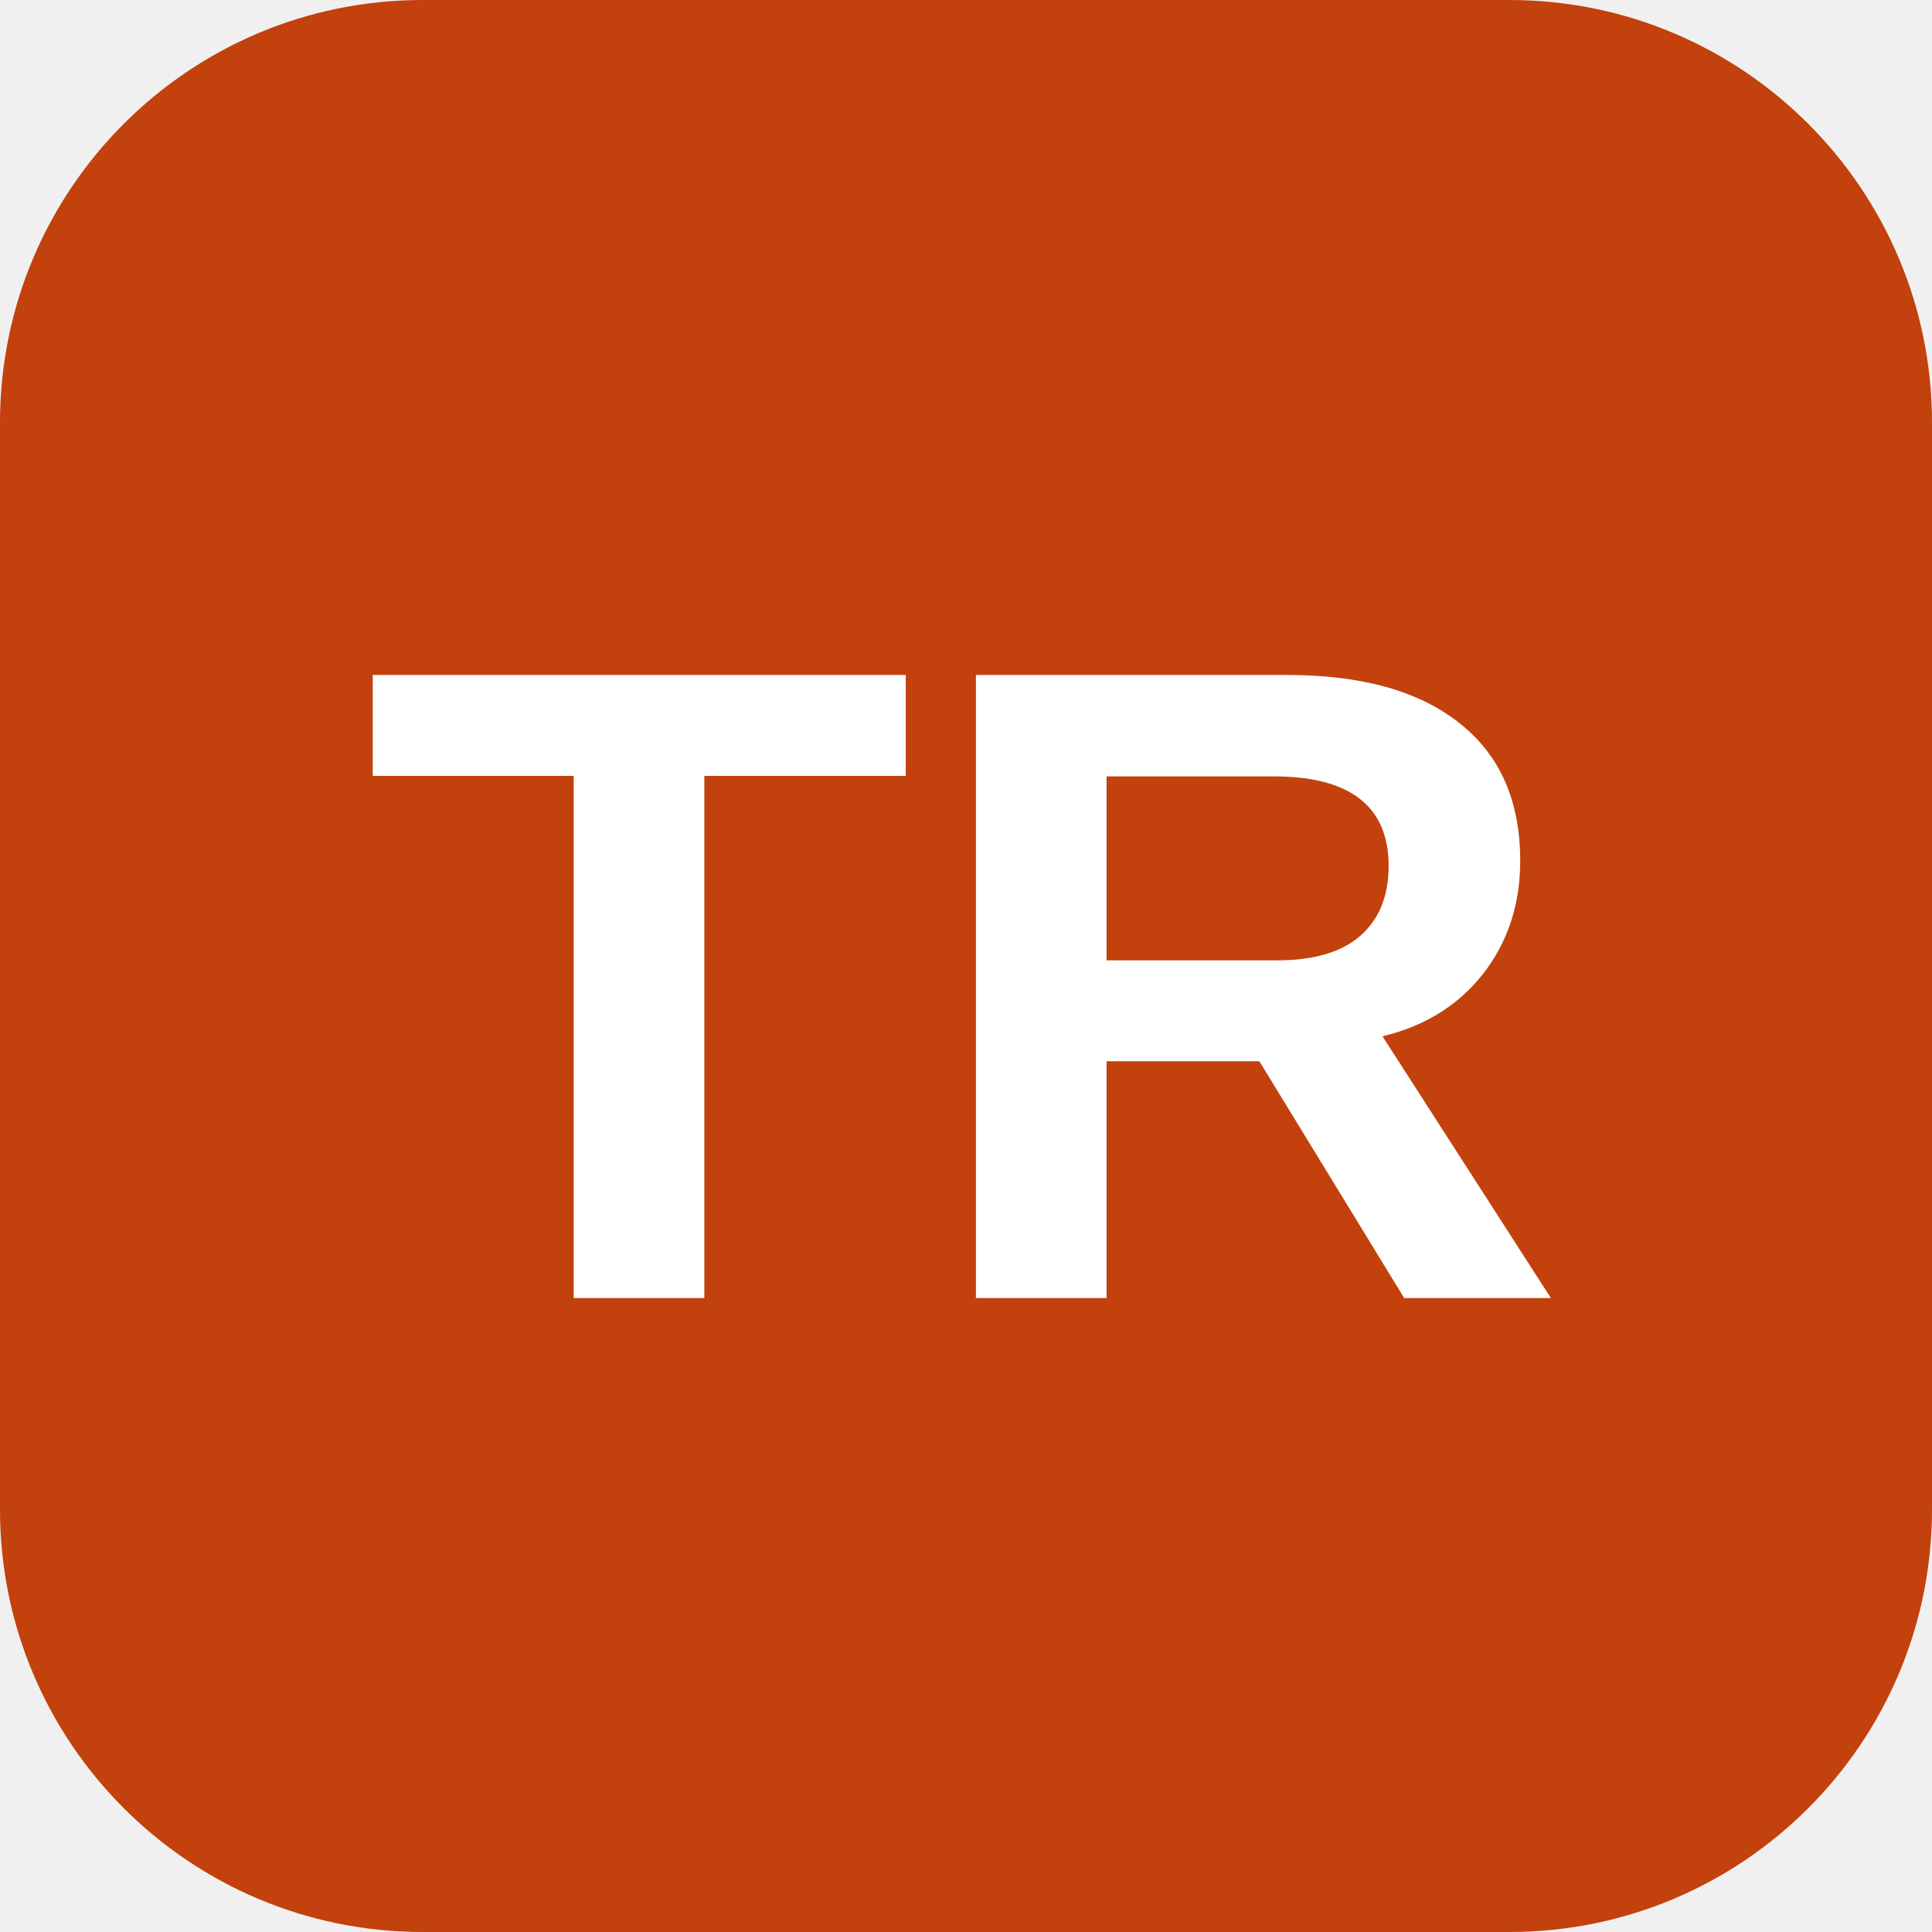
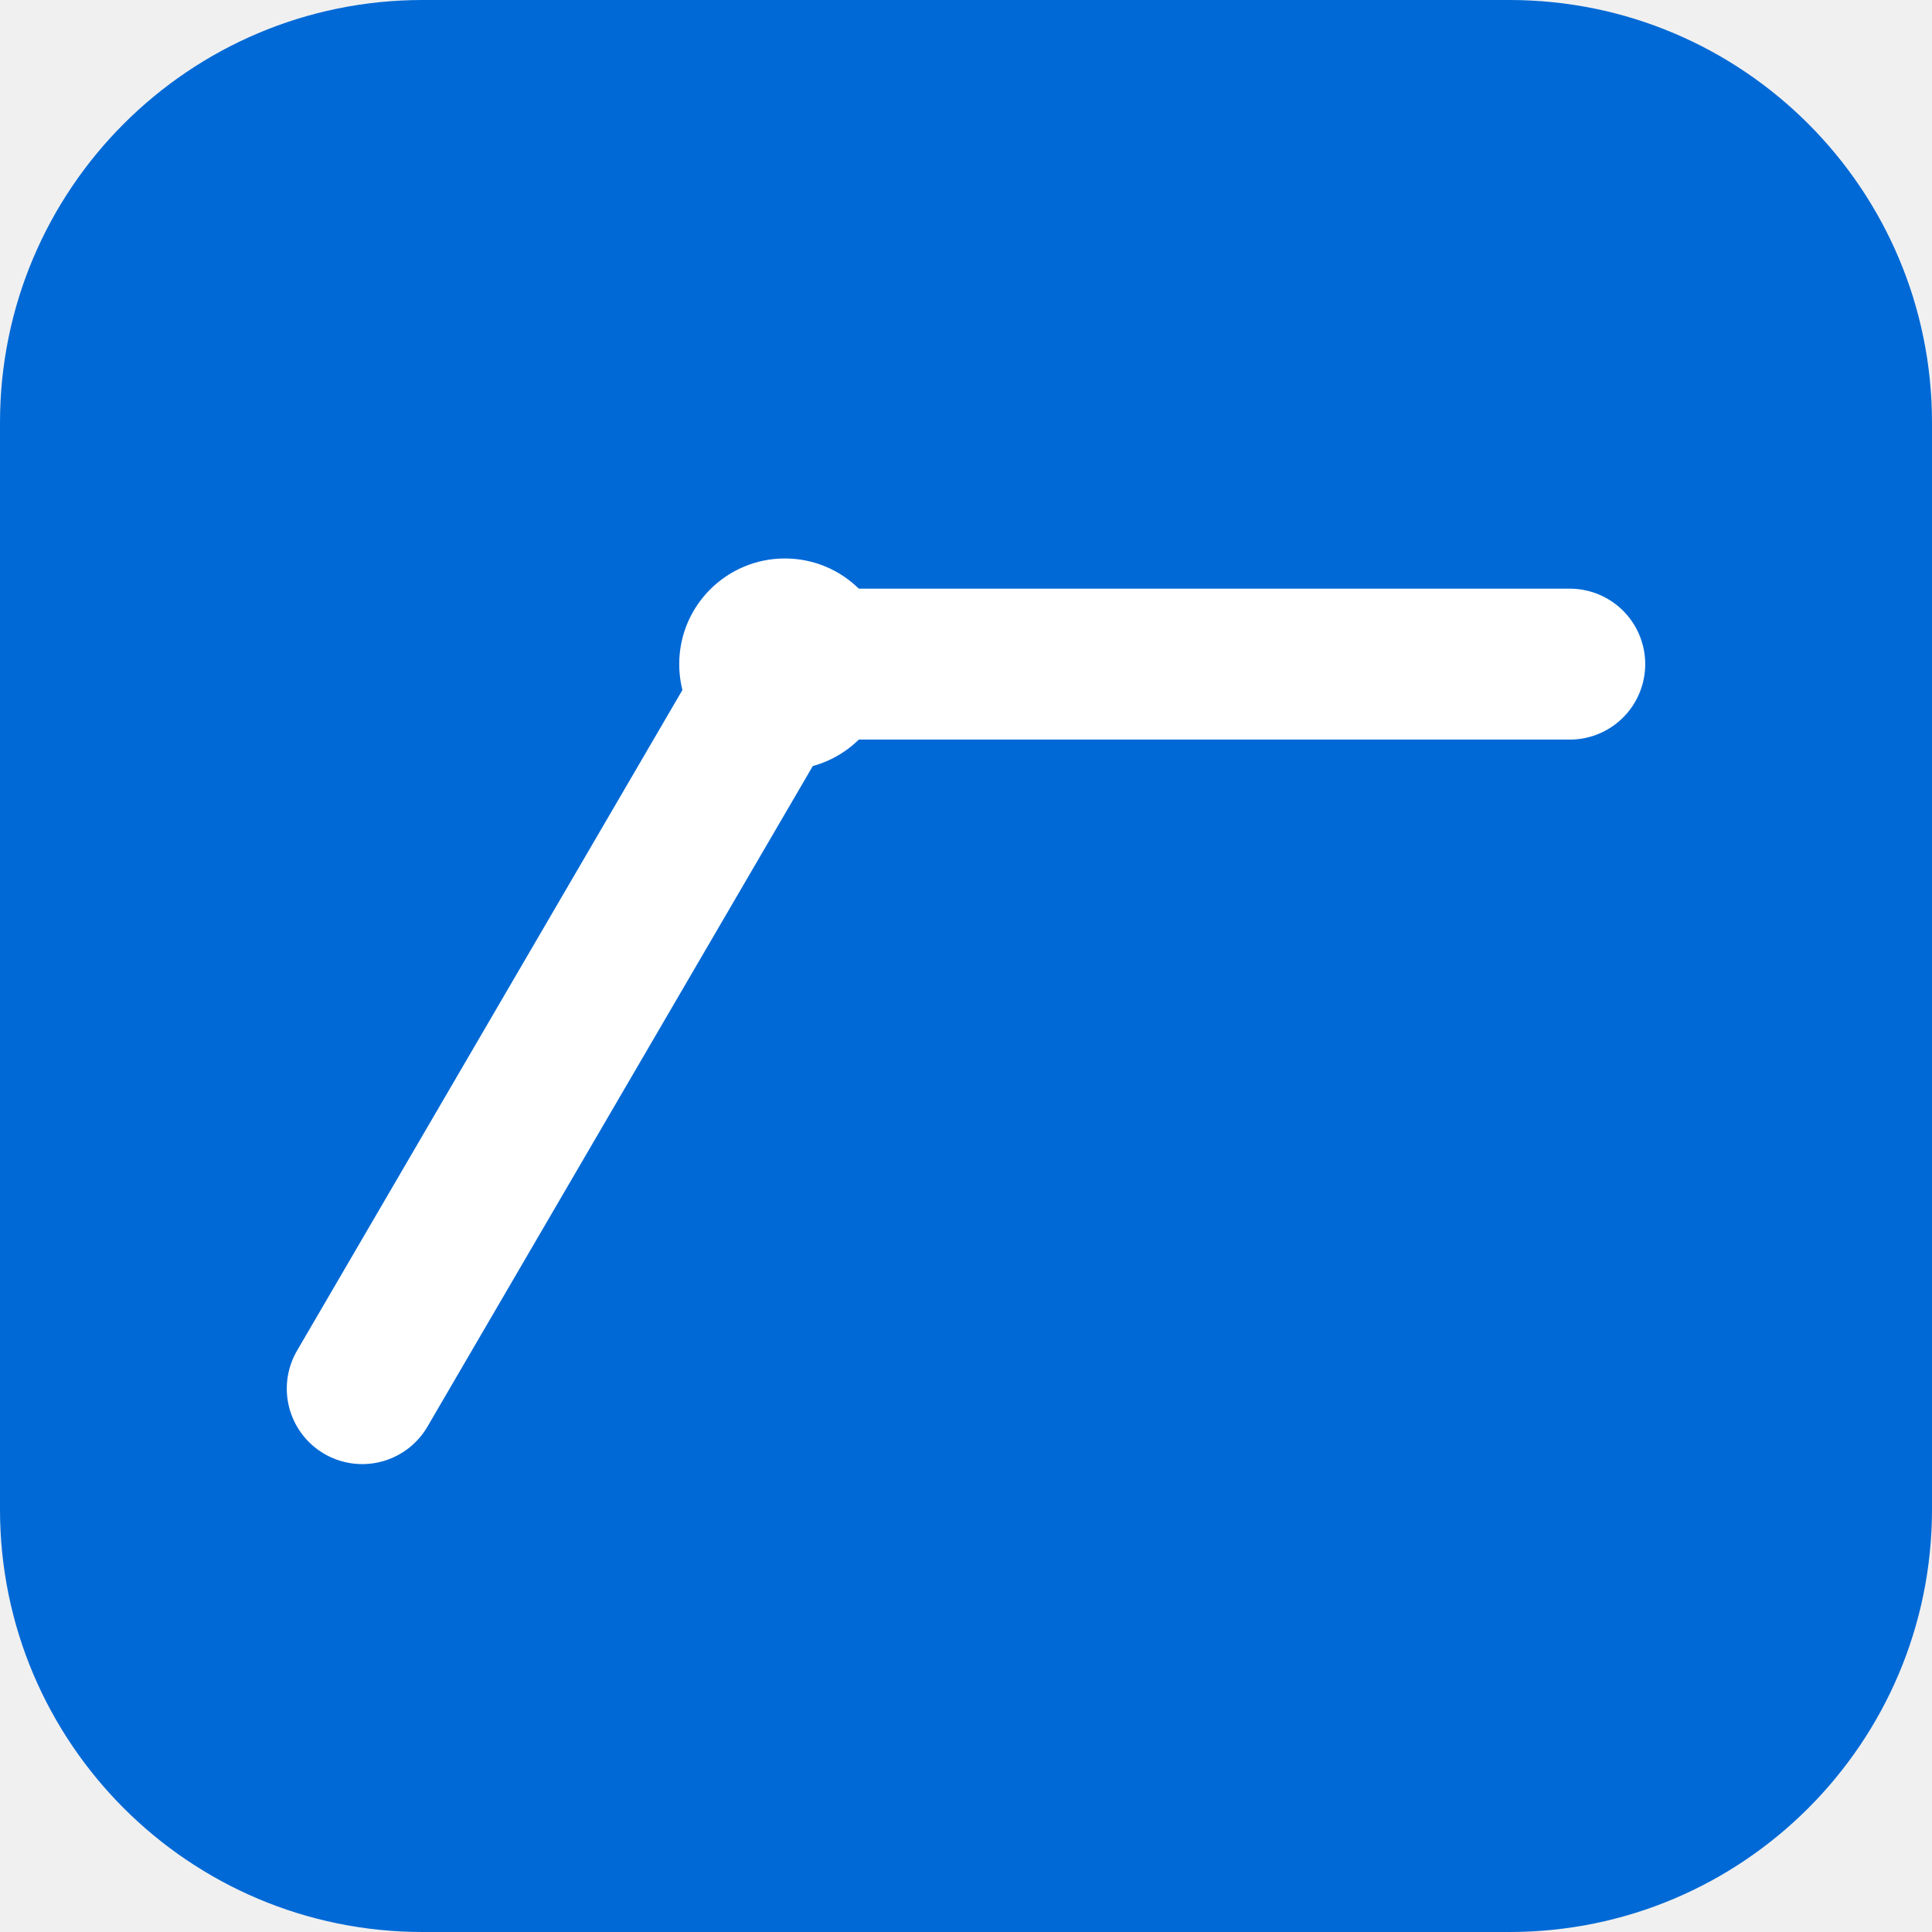
<svg xmlns="http://www.w3.org/2000/svg" viewBox="0 0 64 64">
-   <rect width="64" height="64" rx="14" fill="#C2410C" />
-   <text x="32" y="43" text-anchor="middle" font-family="Manrope, Arial, sans-serif" font-weight="800" font-size="30" fill="#FFFFFF">TR</text>
+   <rect width="64" height="64" rx="14" fill="#0069D6" />
+   <path d="M12 46 L26 22 L38 22 L52 22" fill="none" stroke="#FFFFFF" stroke-width="5" stroke-linecap="round" stroke-linejoin="round" />
+   <circle cx="26" cy="22" r="3.5" fill="#FFFFFF" />
</svg>
